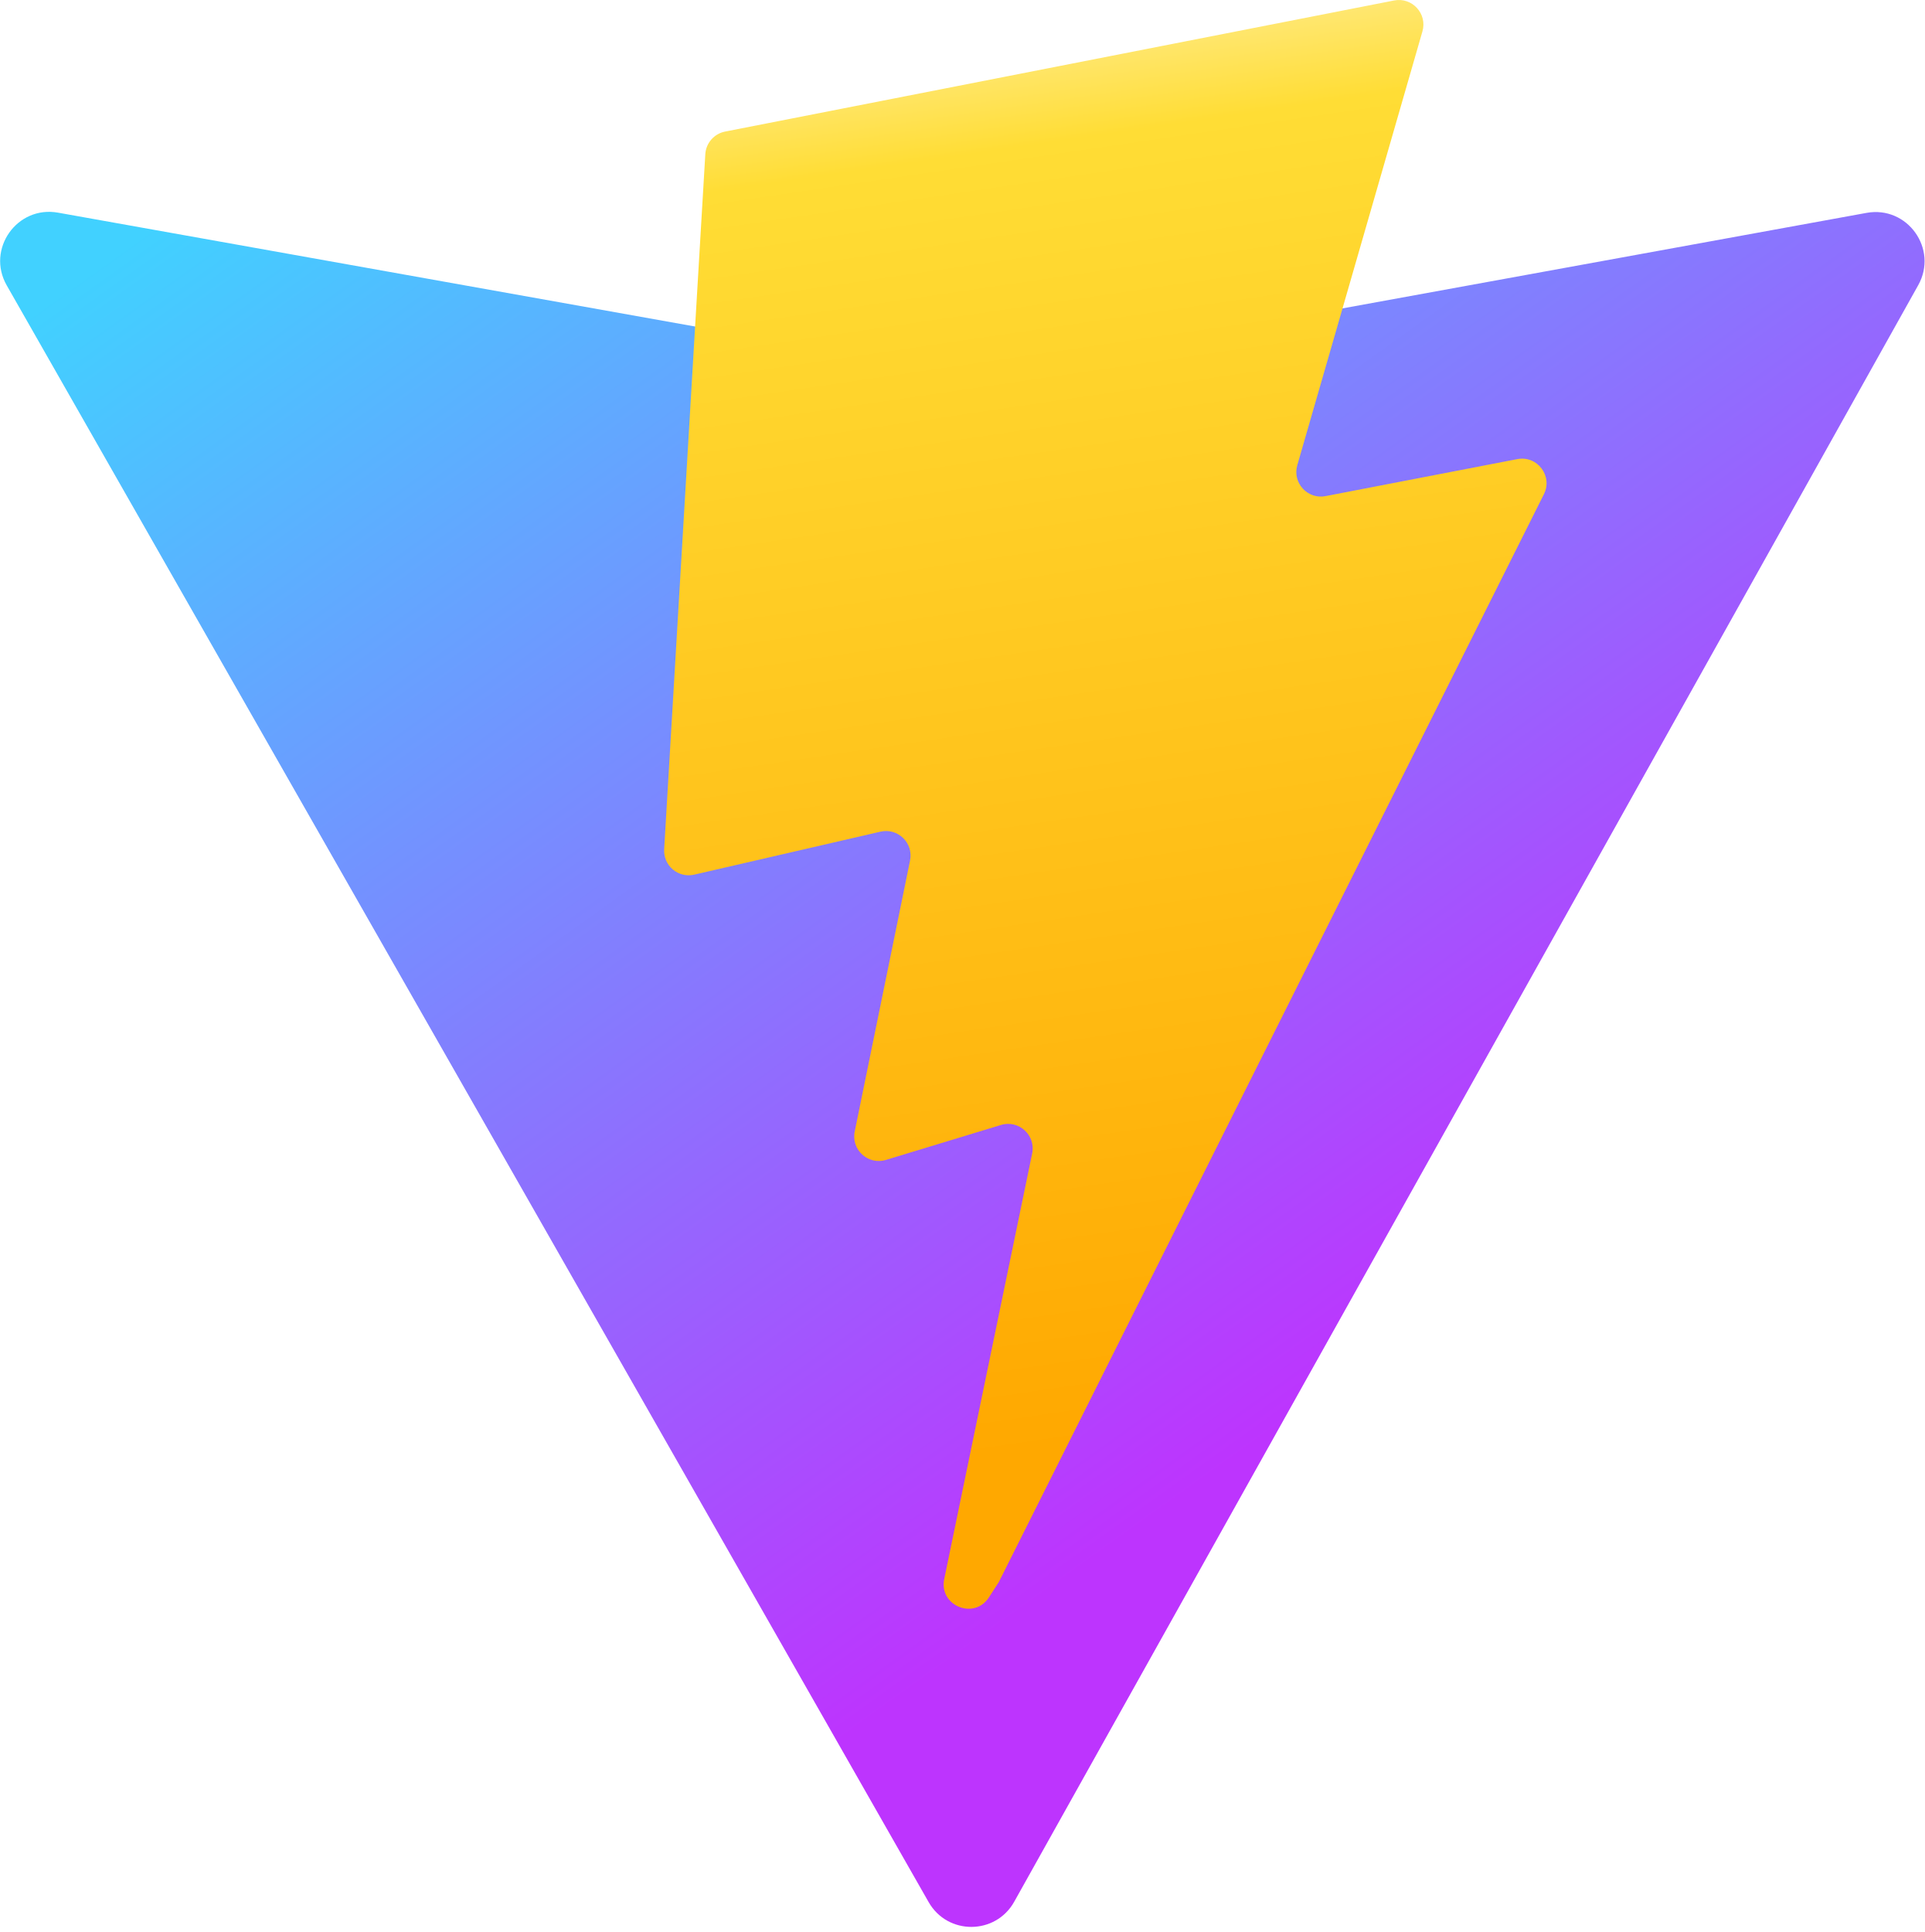
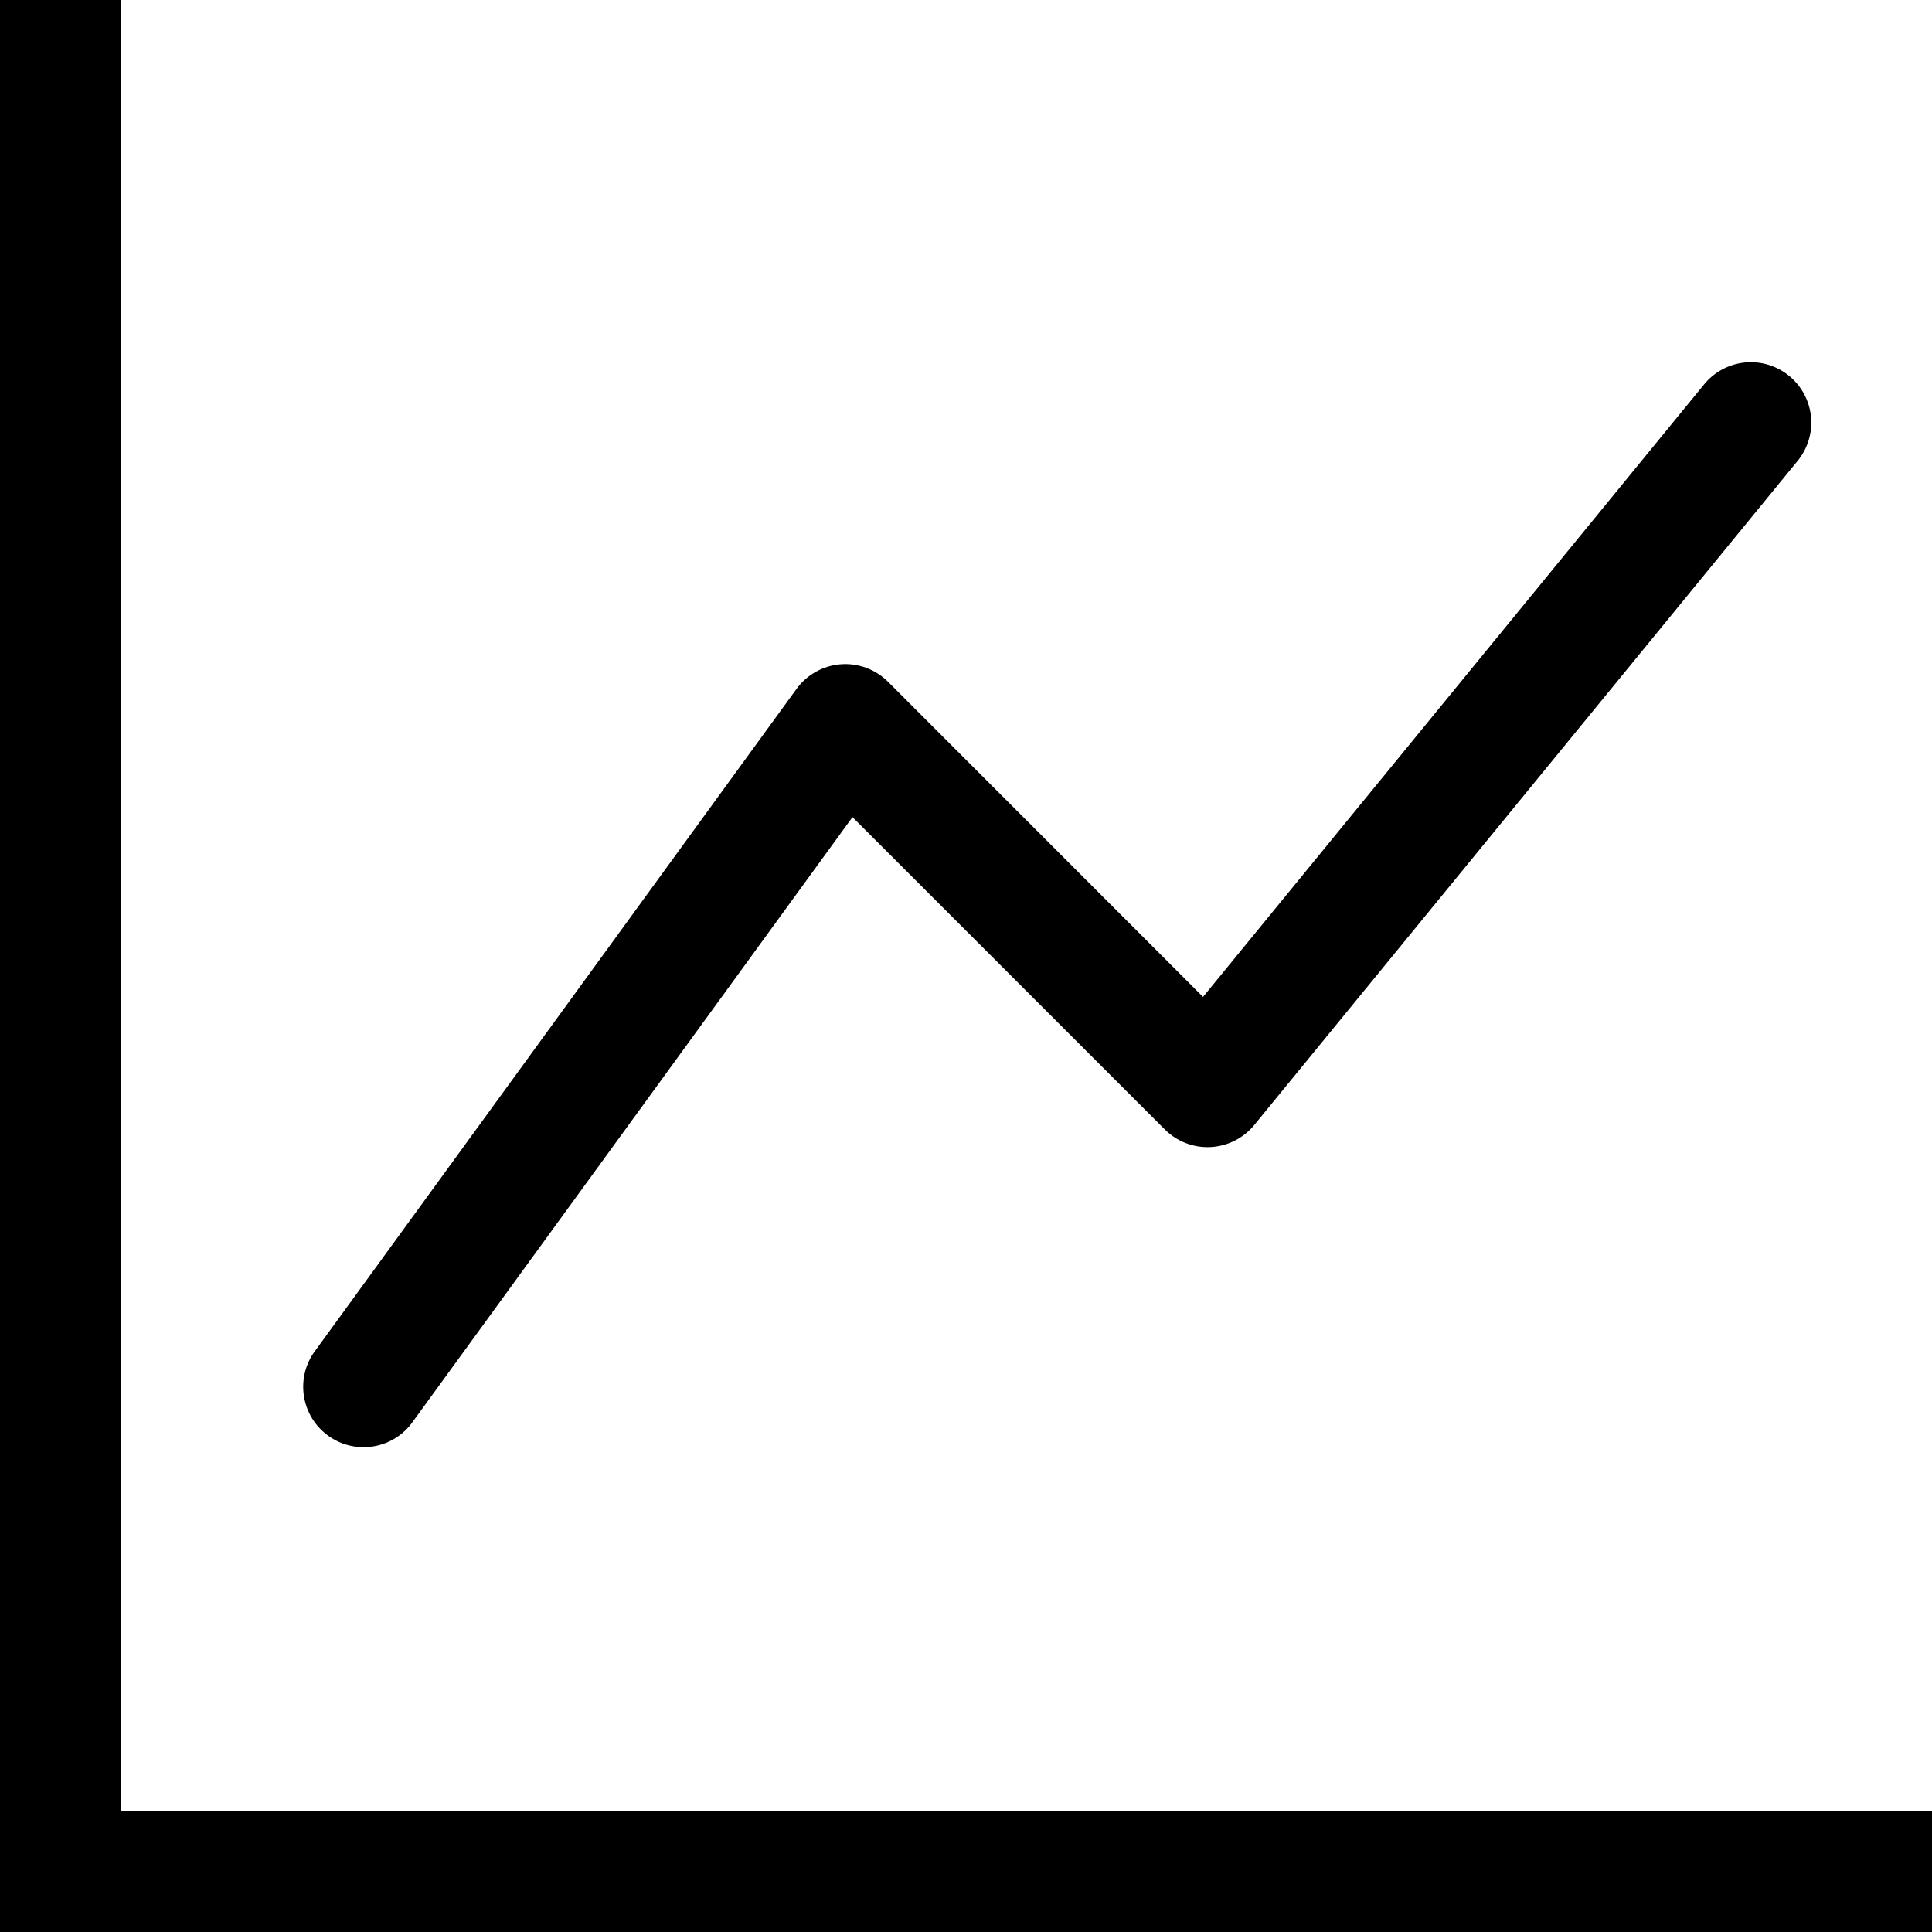
- <svg xmlns="http://www.w3.org/2000/svg" aria-hidden="true" role="img" class="iconify iconify--logos" width="31.88" height="32" preserveAspectRatio="xMidYMid meet" viewBox="0 0 256 257">
-   <defs>
-     <linearGradient id="IconifyId1813088fe1fbc01fb466" x1="-.828%" x2="57.636%" y1="7.652%" y2="78.411%">
-       <stop offset="0%" stop-color="#41D1FF" />
-       <stop offset="100%" stop-color="#BD34FE" />
-     </linearGradient>
-     <linearGradient id="IconifyId1813088fe1fbc01fb467" x1="43.376%" x2="50.316%" y1="2.242%" y2="89.03%">
-       <stop offset="0%" stop-color="#FFEA83" />
-       <stop offset="8.333%" stop-color="#FFDD35" />
-       <stop offset="100%" stop-color="#FFA800" />
-     </linearGradient>
-   </defs>
-   <path fill="url(#IconifyId1813088fe1fbc01fb466)" d="M255.153 37.938L134.897 252.976c-2.483 4.44-8.862 4.466-11.382.048L.875 37.958c-2.746-4.814 1.371-10.646 6.827-9.67l120.385 21.517a6.537 6.537 0 0 0 2.322-.004l117.867-21.483c5.438-.991 9.574 4.796 6.877 9.62Z" />
-   <path fill="url(#IconifyId1813088fe1fbc01fb467)" d="M185.432.063L96.44 17.501a3.268 3.268 0 0 0-2.634 3.014l-5.474 92.456a3.268 3.268 0 0 0 3.997 3.378l24.777-5.718c2.318-.535 4.413 1.507 3.936 3.838l-7.361 36.047c-.495 2.426 1.782 4.5 4.151 3.78l15.304-4.649c2.372-.72 4.652 1.36 4.15 3.788l-11.698 56.621c-.732 3.542 3.979 5.473 5.943 2.437l1.313-2.028l72.516-144.72c1.215-2.423-.88-5.186-3.54-4.672l-25.505 4.922c-2.396.462-4.435-1.77-3.759-4.114l16.646-57.705c.677-2.35-1.37-4.583-3.769-4.113Z" />
+ <svg xmlns="http://www.w3.org/2000/svg" width="16" height="16" fill="currentColor" class="bi bi-graph-up" viewBox="0 0 16 16">
+   <path fill-rule="evenodd" d="M0 0h1v15h15v1H0V0Zm14.817 3.113a.5.5 0 0 1 .07.704l-4.5 5.5a.5.5 0 0 1-.74.037L7.06 6.767l-3.656 5.027a.5.5 0 0 1-.808-.588l4-5.5a.5.5 0 0 1 .758-.06l2.609 2.61 4.15-5.073a.5.5 0 0 1 .704-.07Z" />
</svg>
